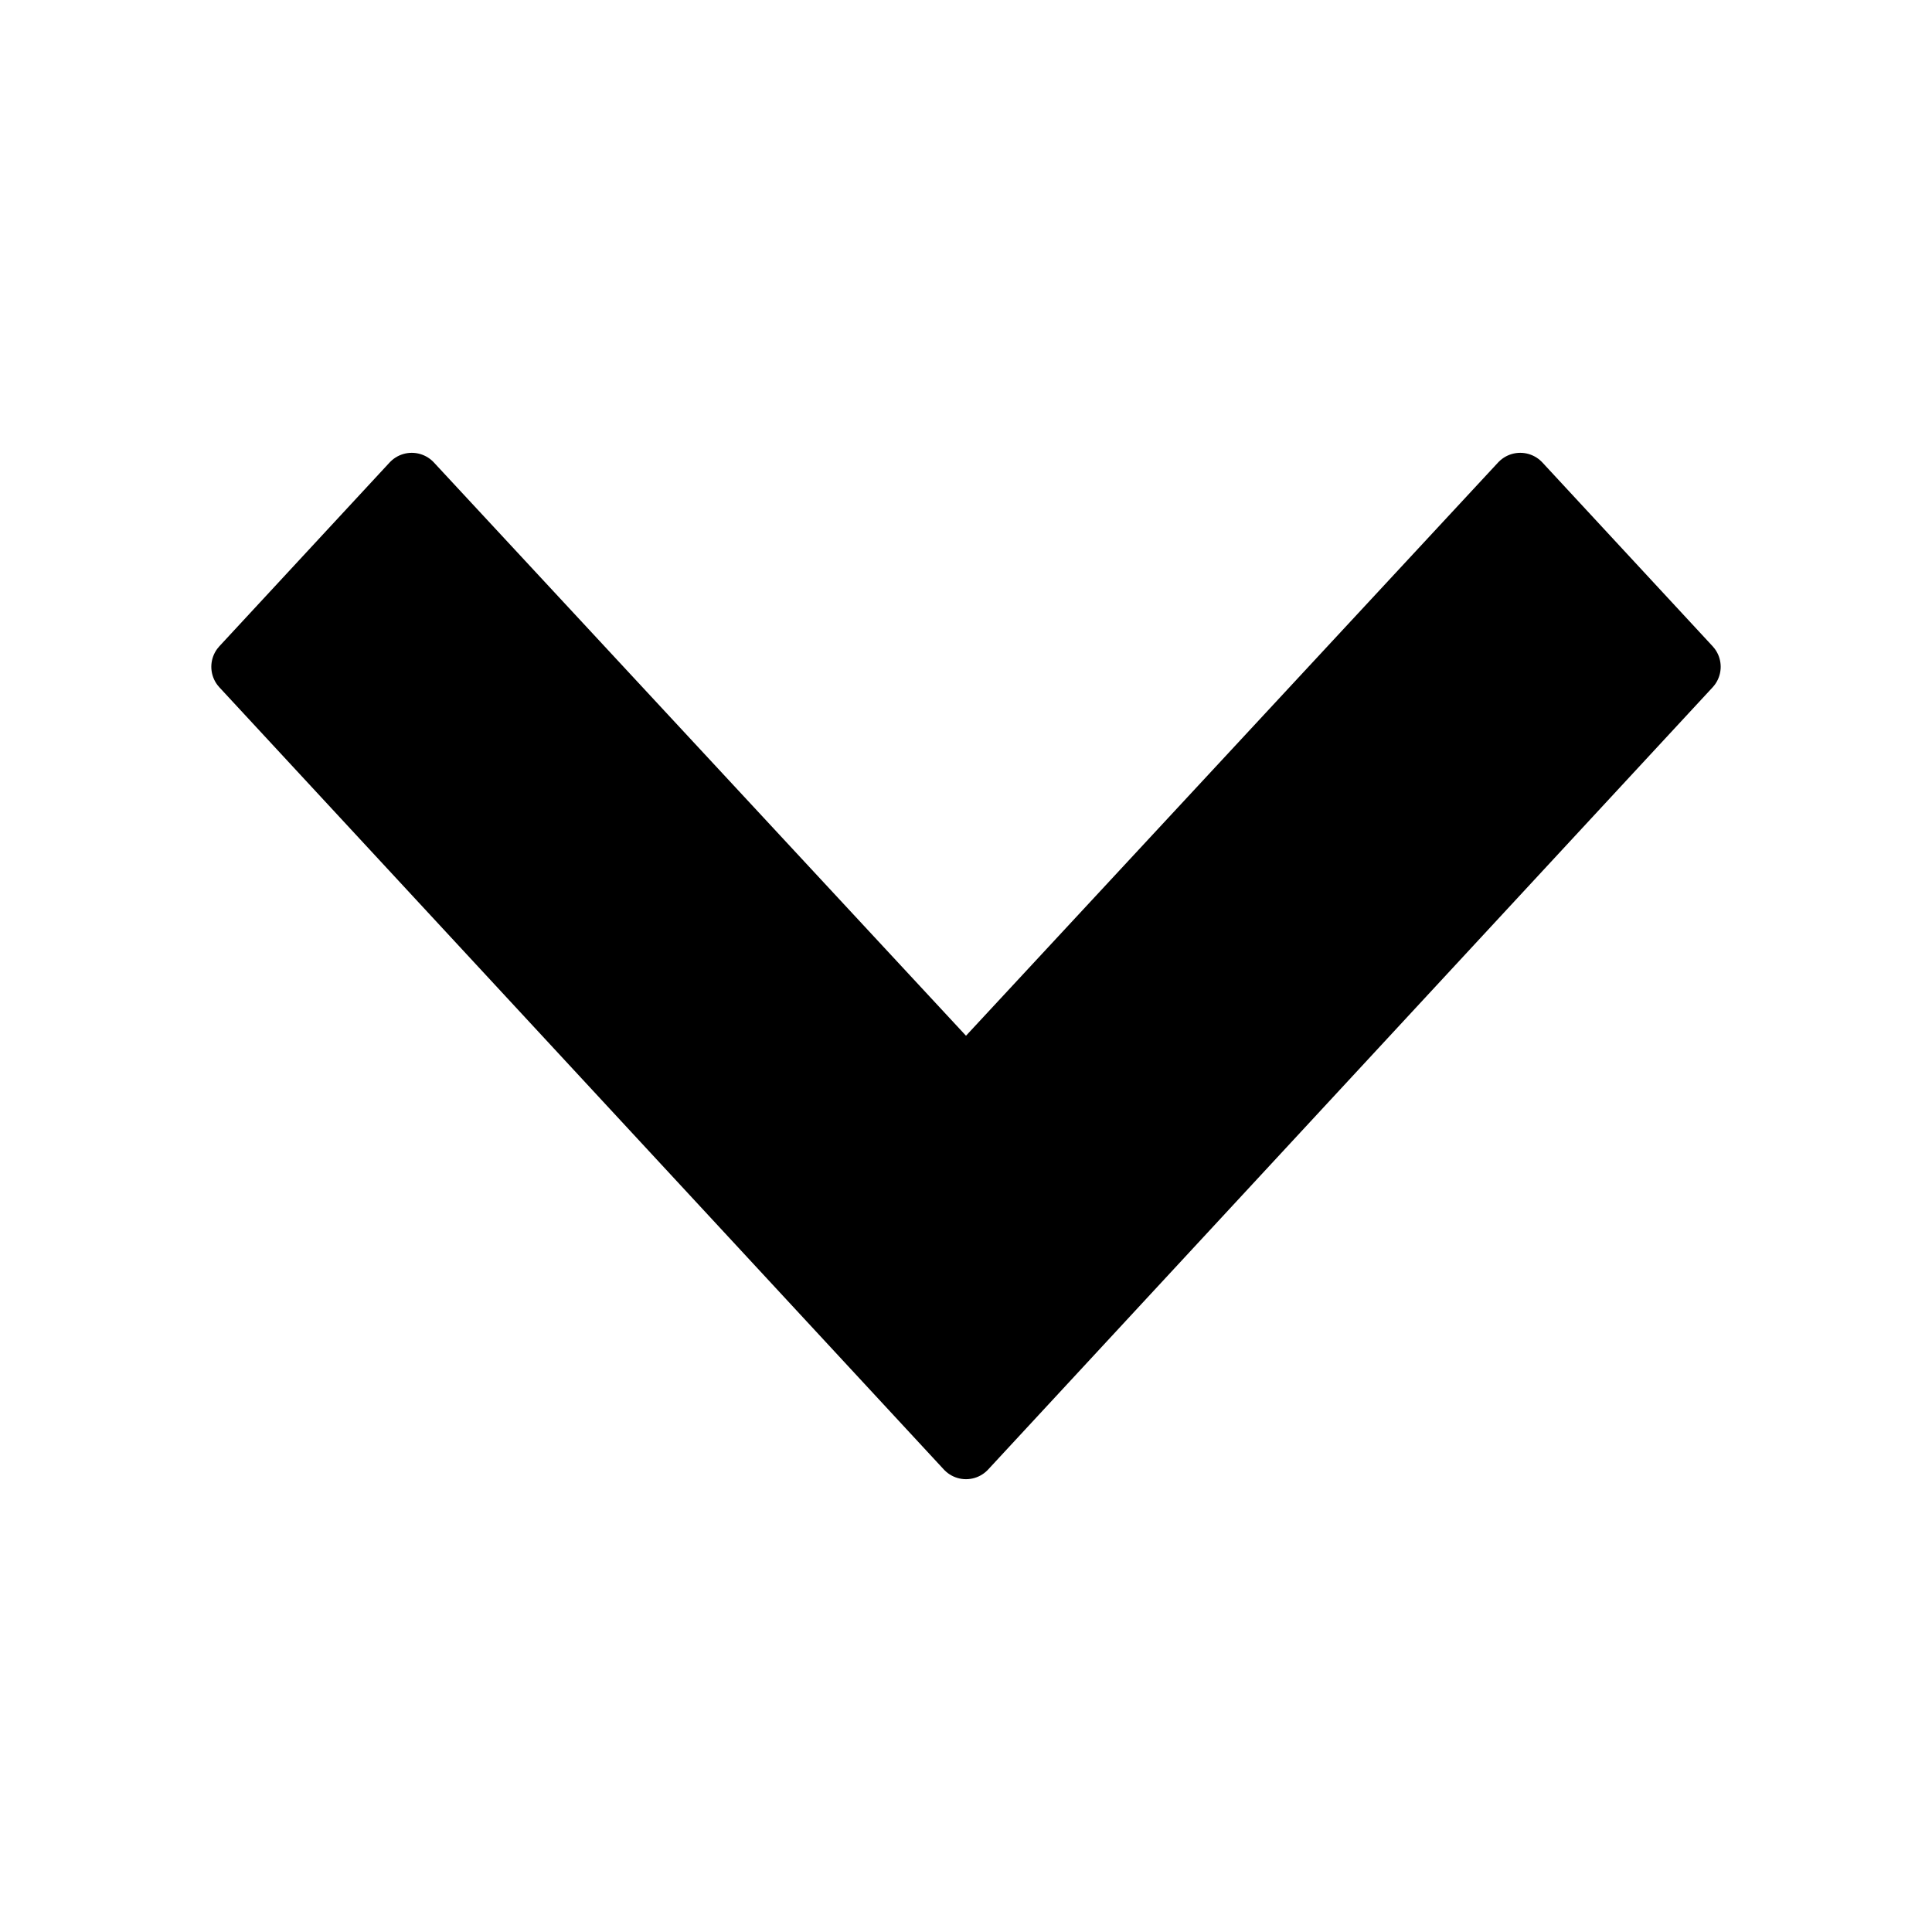
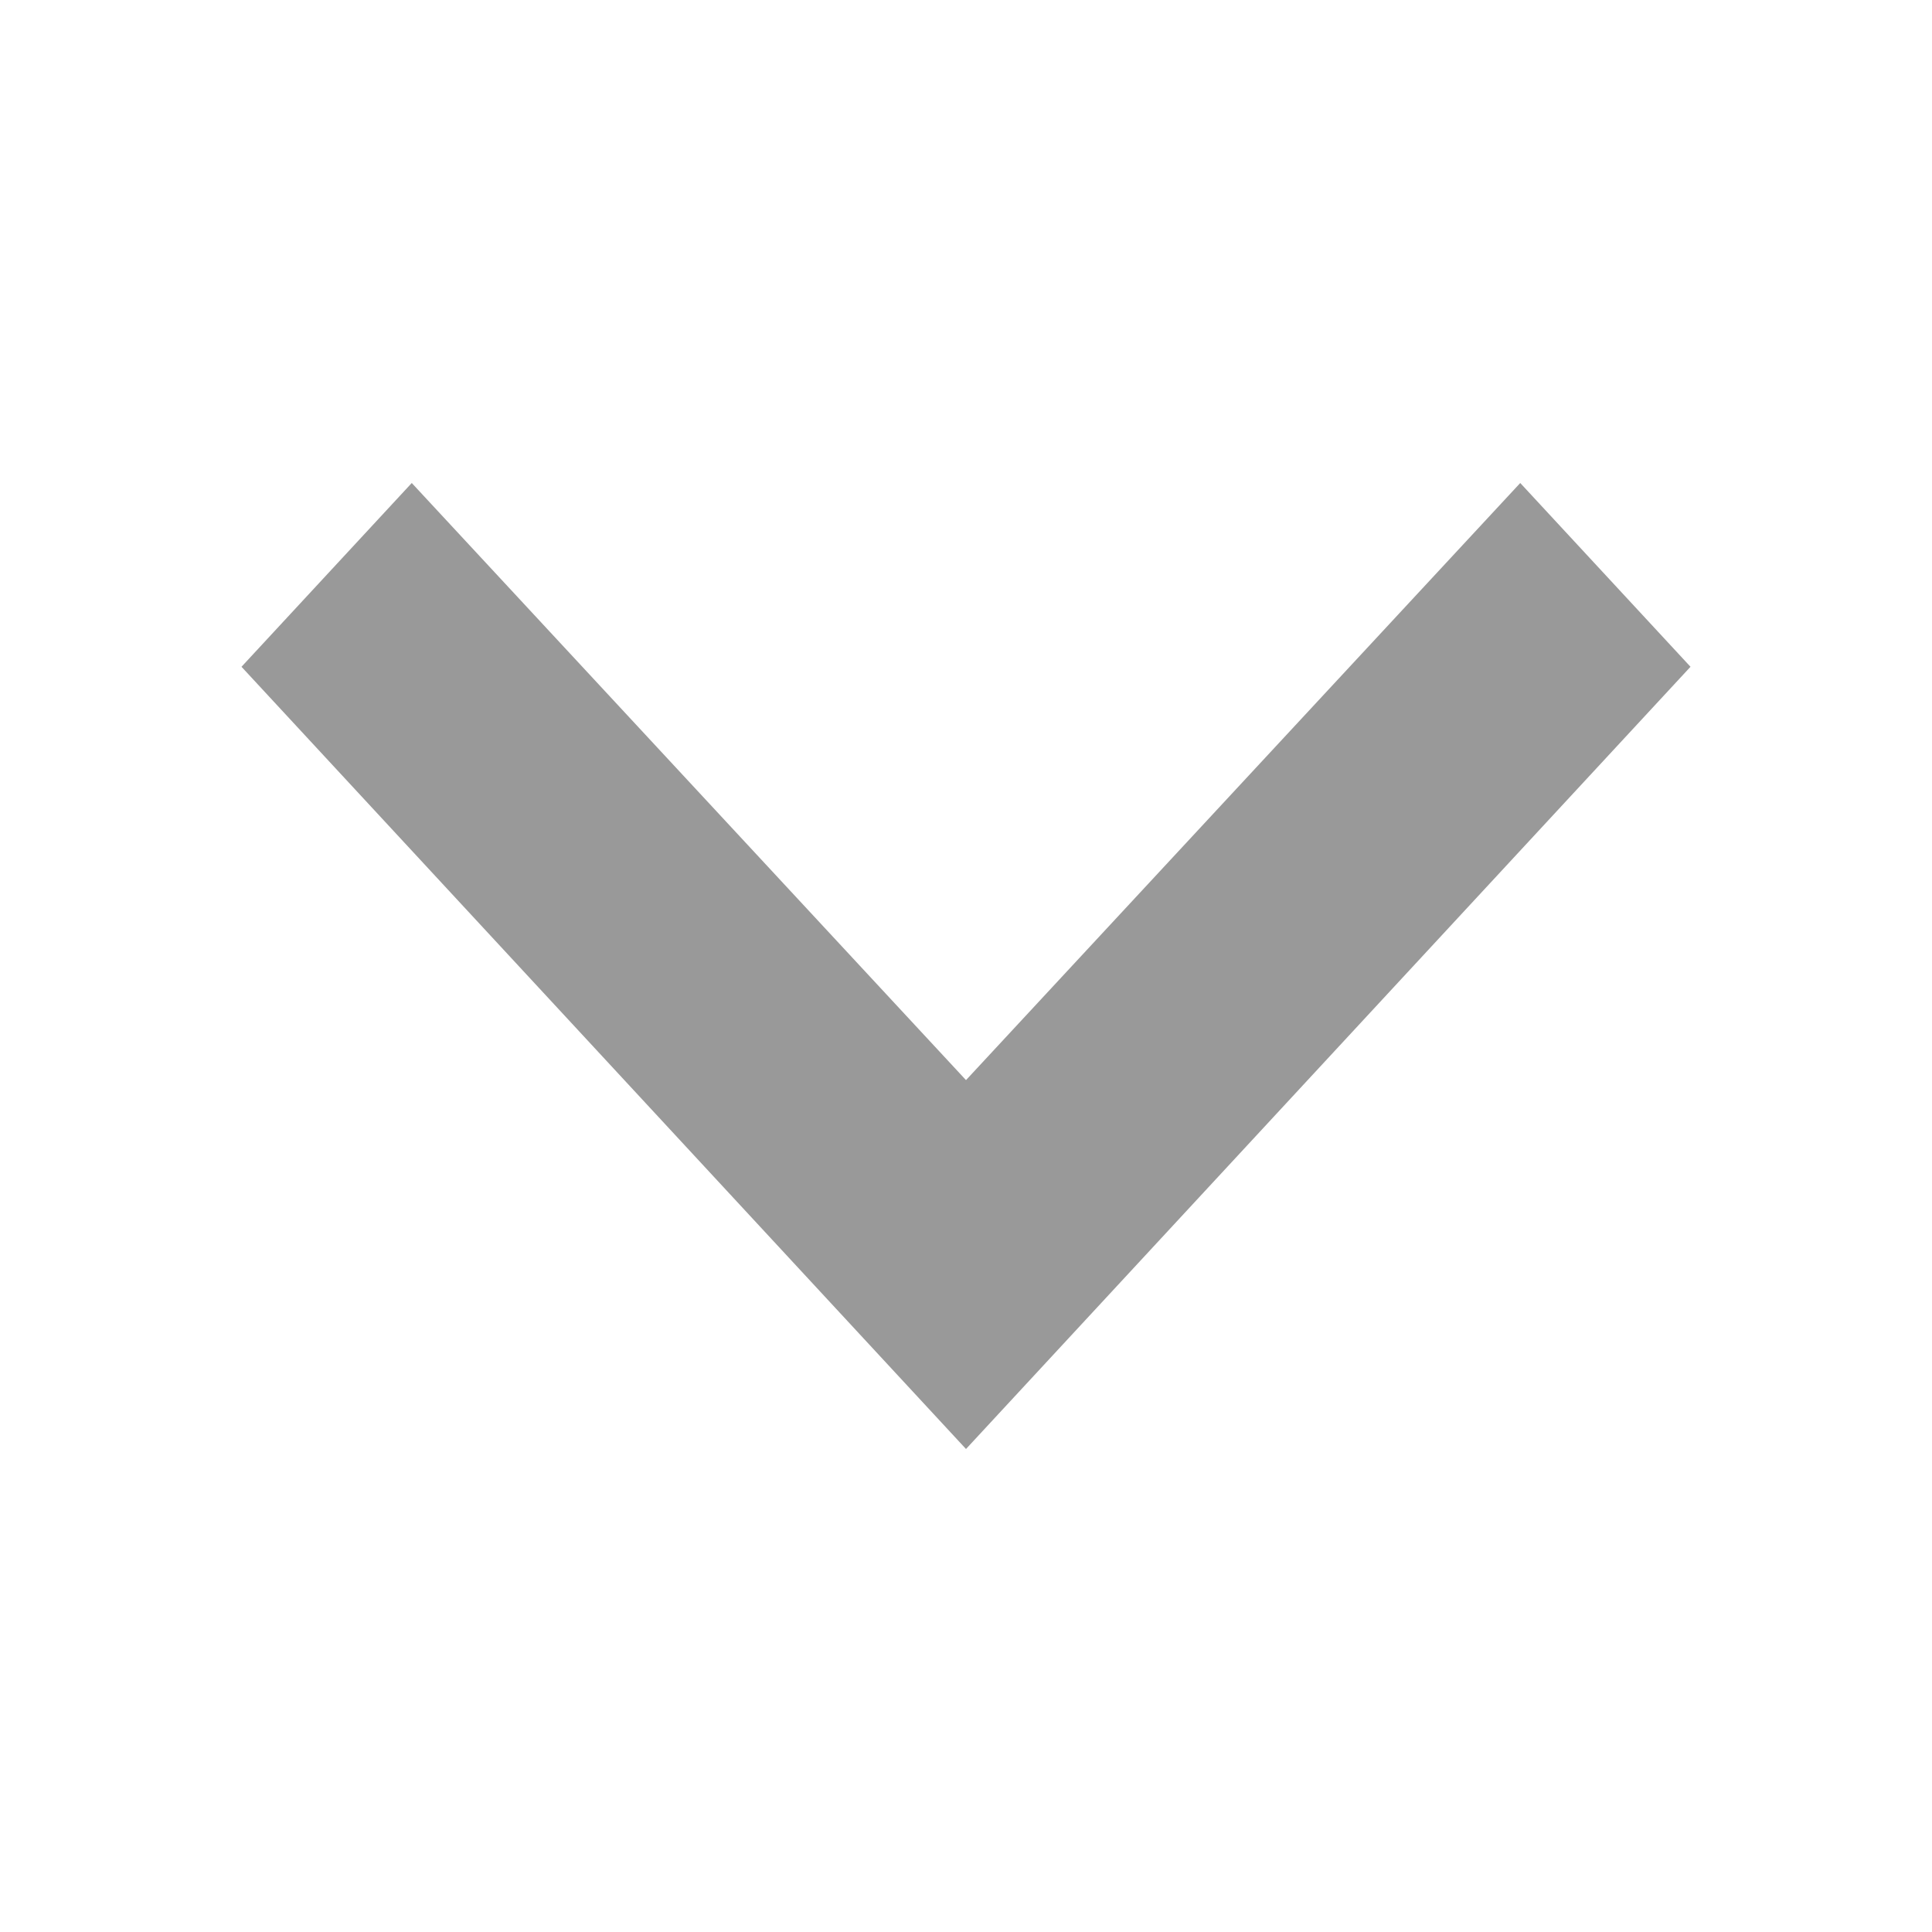
<svg xmlns="http://www.w3.org/2000/svg" version="1.1" viewBox="-672 -3530 16 16" width="16" height="16">
  <defs />
  <g id="ICONES" stroke="none" stroke-opacity="1" stroke-dasharray="none" fill="none" fill-opacity="1">
    <g id="ICONES_Calque_1">
-       <g id="Group_3758">
+       <g id="Group_3773">
+         <g id="Graphic_3757" />
        <g id="Graphic_2780">
-           <path d="M -668.59 -3526 L -664 -3521.055 L -659.41 -3526 L -658 -3524.478 L -664 -3518 L -670 -3524.478 Z" fill="black" />
-           <path d="M -668.59 -3526 L -664 -3521.055 L -659.41 -3526 L -658 -3524.478 L -664 -3518 L -670 -3524.478 Z" stroke="black" stroke-linecap="round" stroke-linejoin="round" stroke-width=".5" />
+           <path d="M -668.59 -3526 L -664 -3521.055 L -659.41 -3526 L -658 -3524.478 L -664 -3518 L -670 -3524.478 Z" fill="#999" />
+           <path d="M -668.59 -3526 L -664 -3521.055 L -659.41 -3526 L -658 -3524.478 L -664 -3518 L -670 -3524.478 Z" stroke="black" stroke-linecap="round" stroke-linejoin="round" stroke-width="0" />
        </g>
-         <g id="Graphic_3757" />
      </g>
    </g>
  </g>
</svg>
